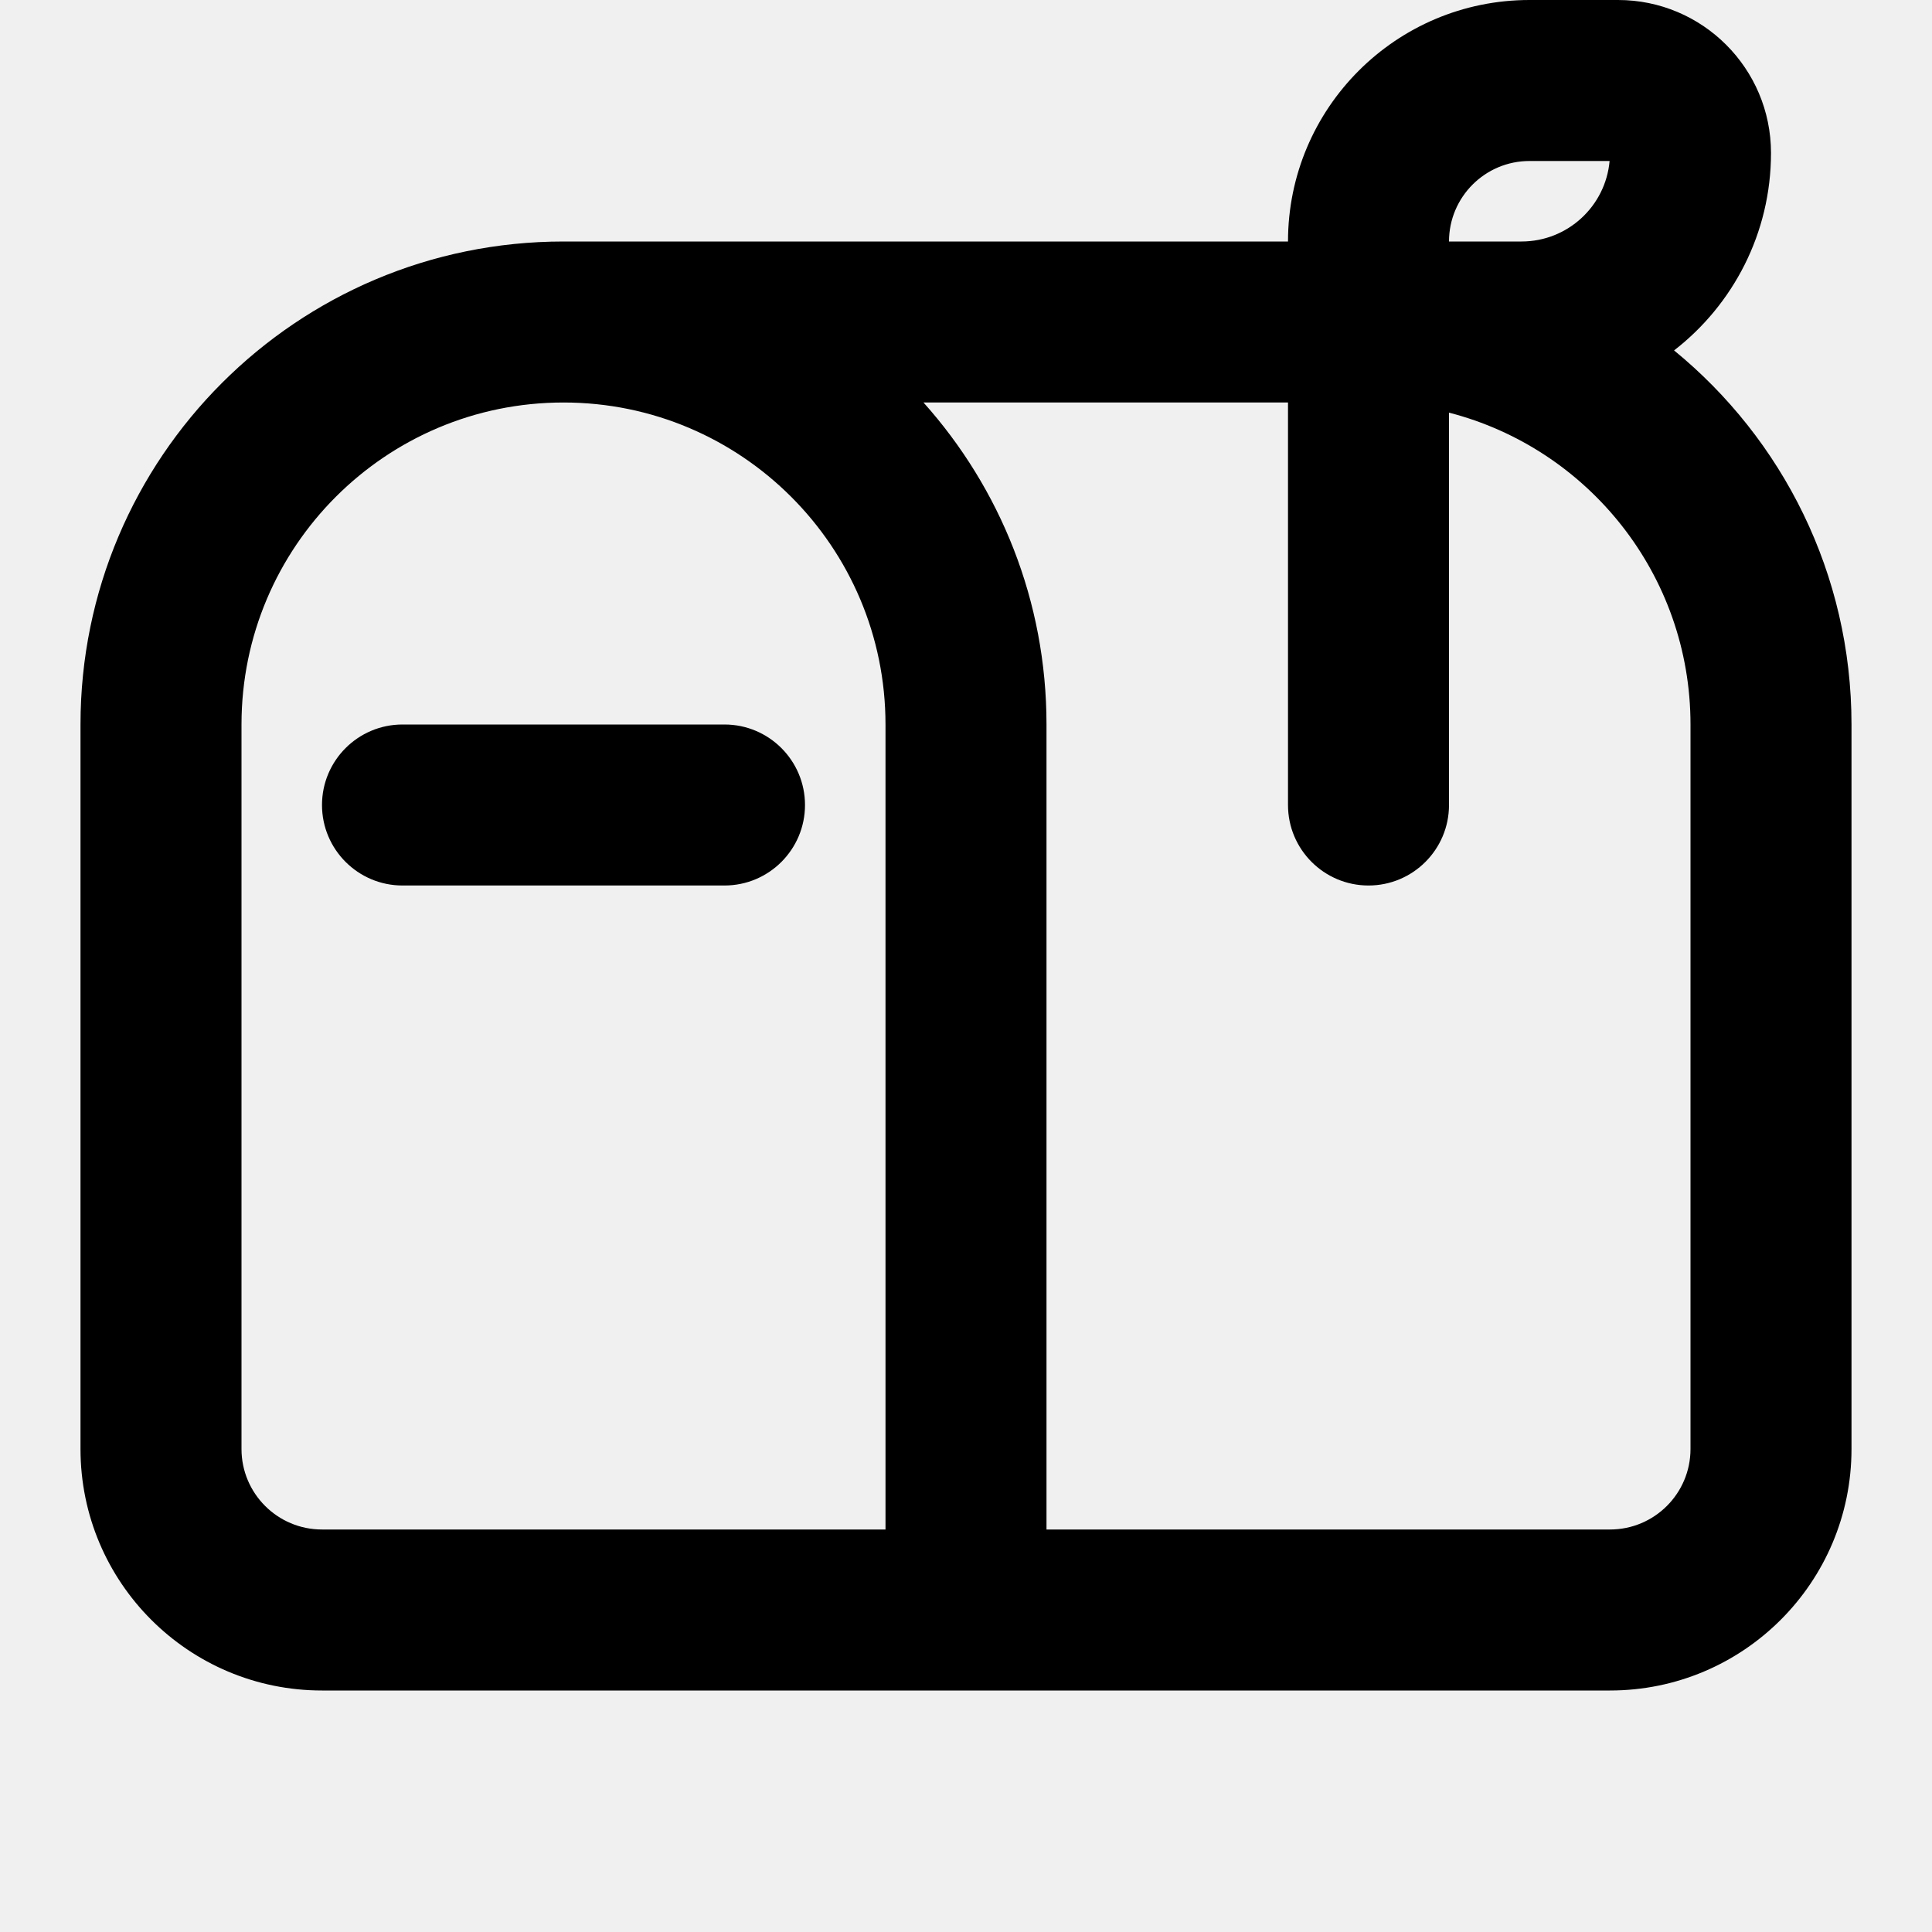
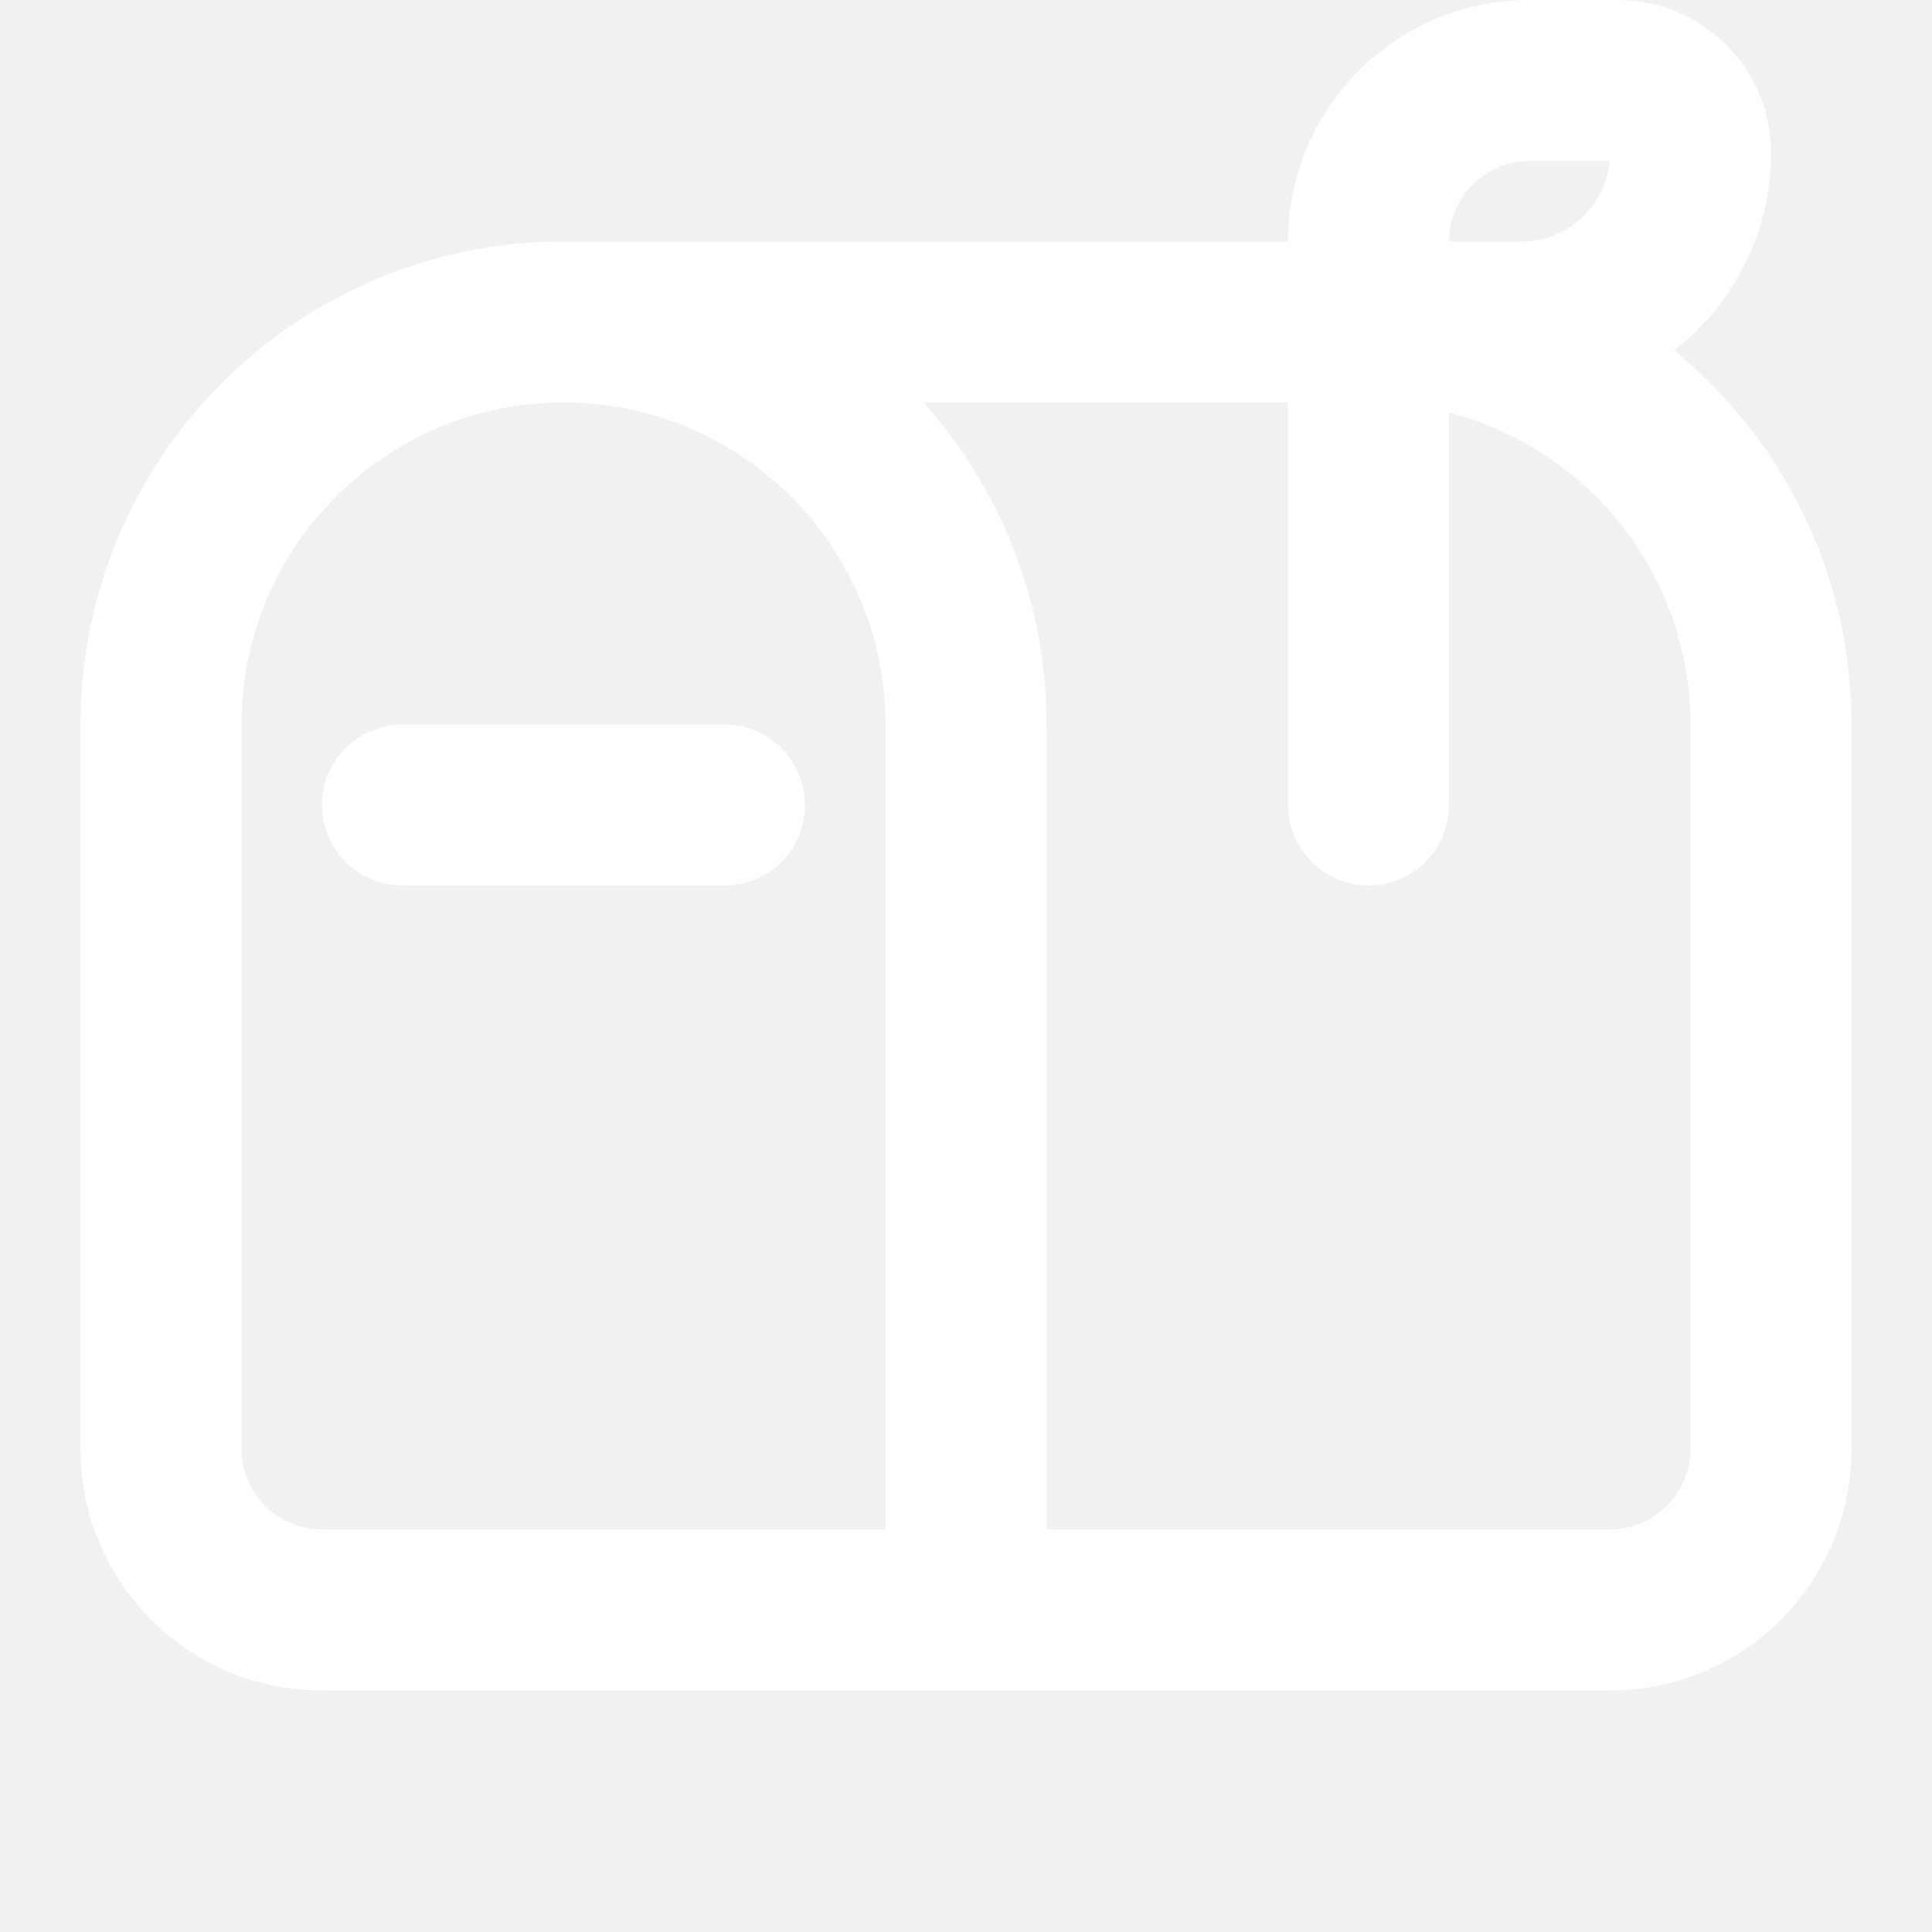
<svg xmlns="http://www.w3.org/2000/svg" width="800px" height="800px" viewBox="0 0 24 24" fill="none">
-   <path fill-rule="evenodd" clip-rule="evenodd" d="M19 0C17.343 0 16 1.343 16 3H7C3.686 3 1 5.686 1 9V18C1 19.657 2.343 21 4 21H12H20C21.657 21 23 19.657 23 18V9C23 7.126 22.141 5.453 20.796 4.353C21.528 3.786 22 2.898 22 1.9C22 0.851 21.149 0 20.1 0H19ZM16 5V10C16 10.552 16.448 11 17 11C17.552 11 18 10.552 18 10V5.126C19.725 5.57 21 7.136 21 9V18C21 18.552 20.552 19 20 19H13V9C13 7.463 12.422 6.062 11.472 5H16ZM18.9 3H18C18 2.448 18.448 2 19 2H19.995C19.945 2.561 19.474 3 18.9 3ZM3 9C3 6.791 4.791 5 7 5C9.209 5 11 6.791 11 9V19H4C3.448 19 3 18.552 3 18V9ZM5 9C4.448 9 4 9.448 4 10C4 10.552 4.448 11 5 11H9C9.552 11 10 10.552 10 10C10 9.448 9.552 9 9 9H5Z" fill="#000000" />
+   <path fill-rule="evenodd" clip-rule="evenodd" d="M19 0C17.343 0 16 1.343 16 3H7C3.686 3 1 5.686 1 9V18C1 19.657 2.343 21 4 21H12H20C21.657 21 23 19.657 23 18V9C23 7.126 22.141 5.453 20.796 4.353C21.528 3.786 22 2.898 22 1.9C22 0.851 21.149 0 20.1 0H19ZM16 5V10C16 10.552 16.448 11 17 11C17.552 11 18 10.552 18 10V5.126C19.725 5.57 21 7.136 21 9V18C21 18.552 20.552 19 20 19H13V9C13 7.463 12.422 6.062 11.472 5H16ZM18.9 3H18C18 2.448 18.448 2 19 2H19.995C19.945 2.561 19.474 3 18.9 3ZM3 9C3 6.791 4.791 5 7 5C9.209 5 11 6.791 11 9V19H4C3.448 19 3 18.552 3 18V9ZM5 9C4.448 9 4 9.448 4 10C4 10.552 4.448 11 5 11H9C9.552 11 10 10.552 10 10C10 9.448 9.552 9 9 9H5Z" fill="#ffffff" />
</svg>
